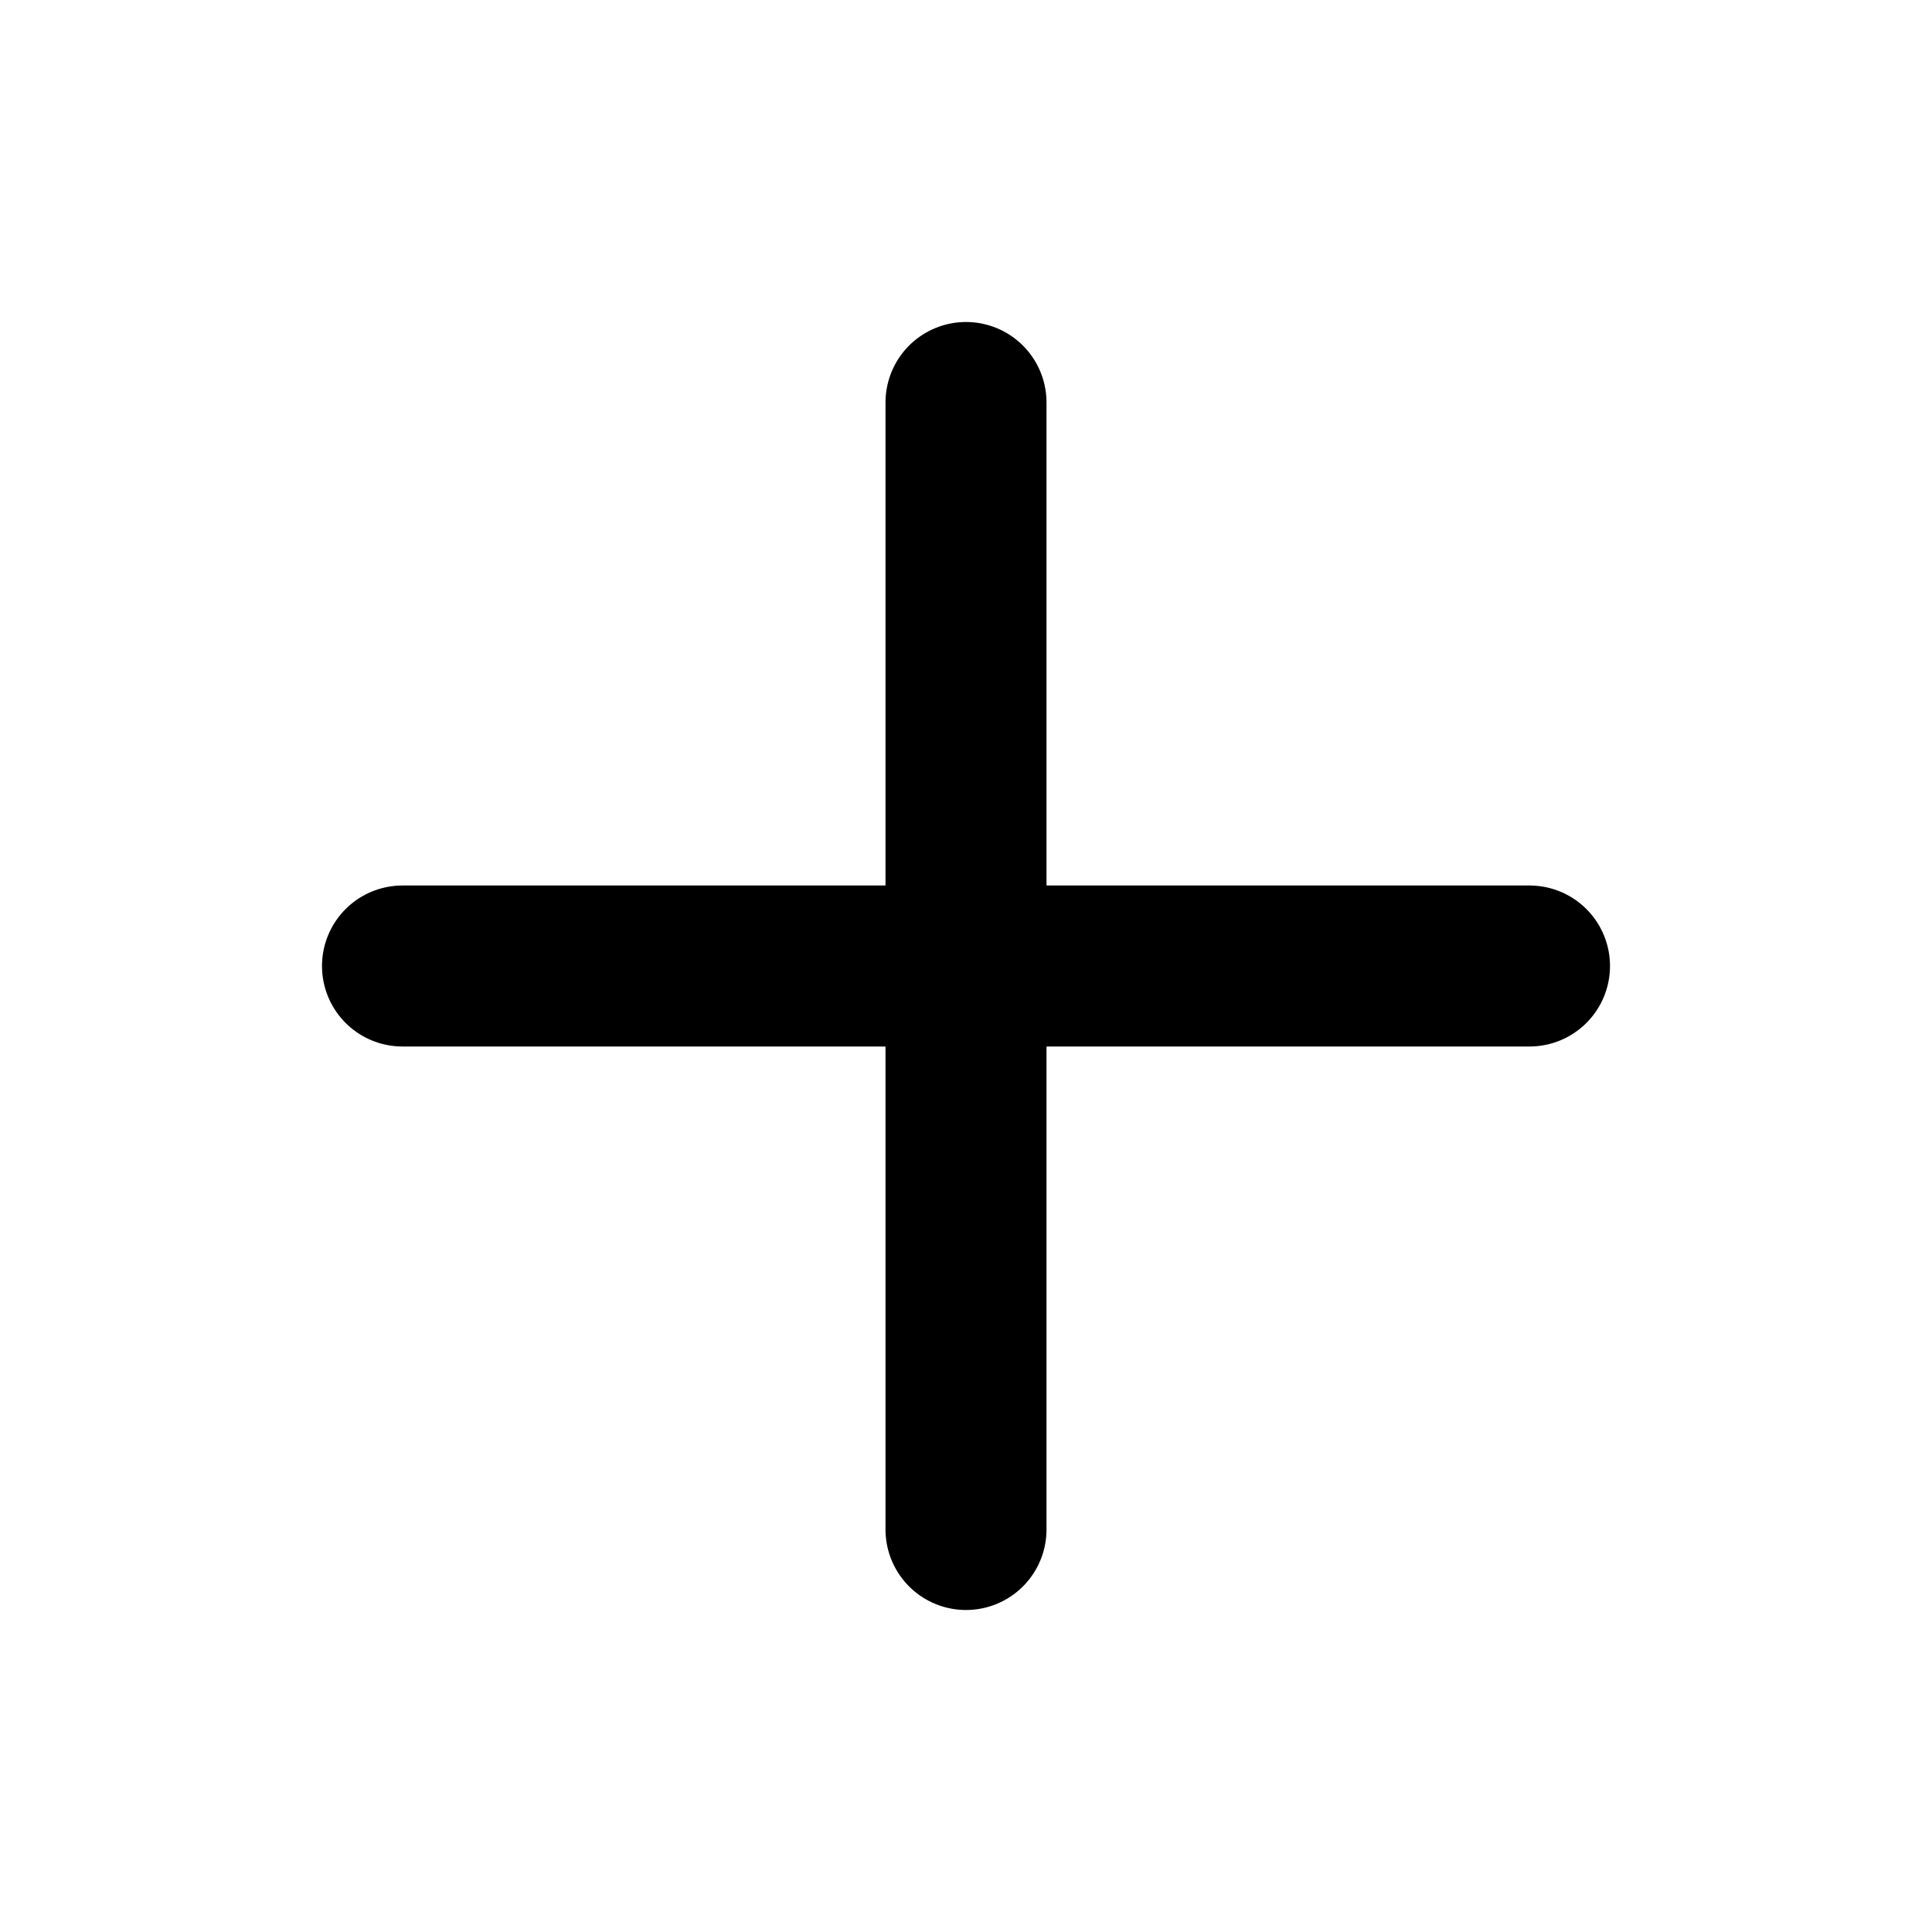
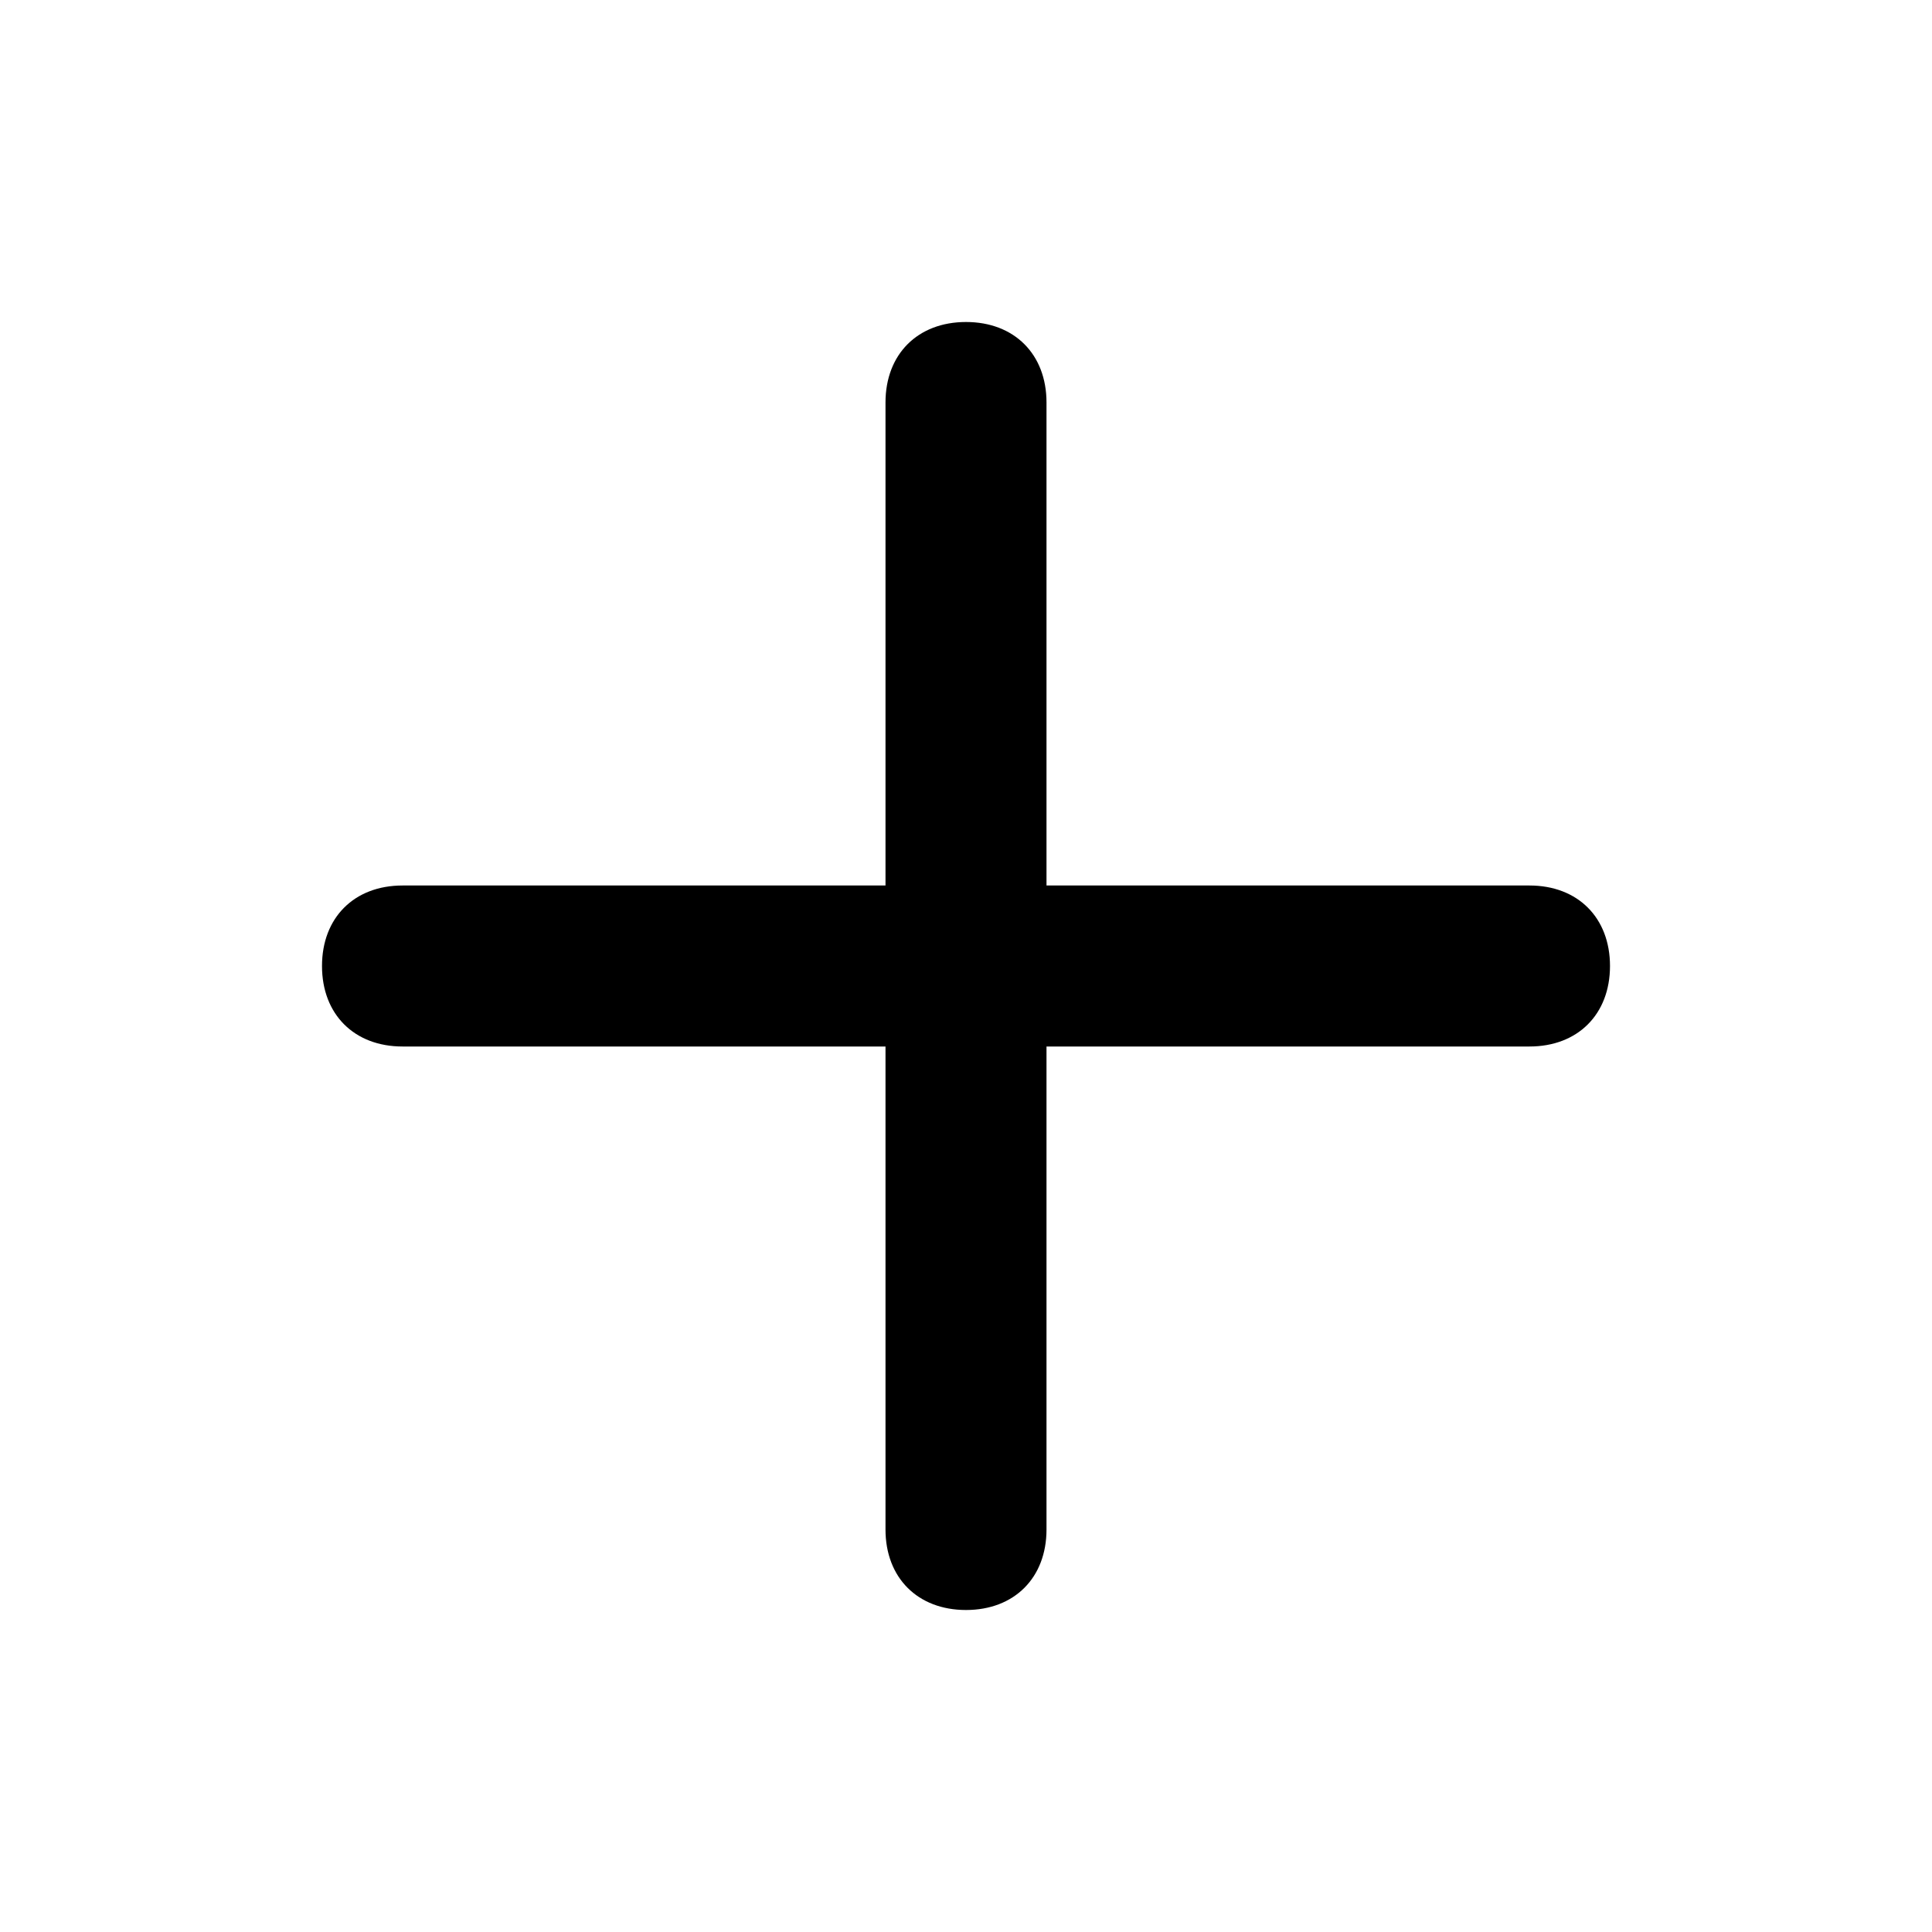
- <svg xmlns="http://www.w3.org/2000/svg" width="24" height="24" viewBox="0 0 24 24" fill="none" stroke="currentColor" stroke-width="2" stroke-linecap="round" stroke-linejoin="round" class="feather feather-plus">
-   <line x1="12" y1="5" x2="12" y2="19" />
-   <line x1="5" y1="12" x2="19" y2="12" />
+ <svg xmlns="http://www.w3.org/2000/svg" version="1.1" id="Ebene_1" x="0px" y="0px" viewBox="0 0 24 24" style="enable-background:new 0 0 24 24;" xml:space="preserve">
+   <g>
+     <path d="M12,20c-0.6,0-1-0.4-1-1V5c0-0.6,0.4-1,1-1s1,0.4,1,1v14C13,19.6,12.6,20,12,20z" />
+   </g>
+   <g>
+     <path d="M19,13H5c-0.6,0-1-0.4-1-1s0.4-1,1-1h14c0.6,0,1,0.4,1,1S19.6,13,19,13z" />
+   </g>
</svg>
